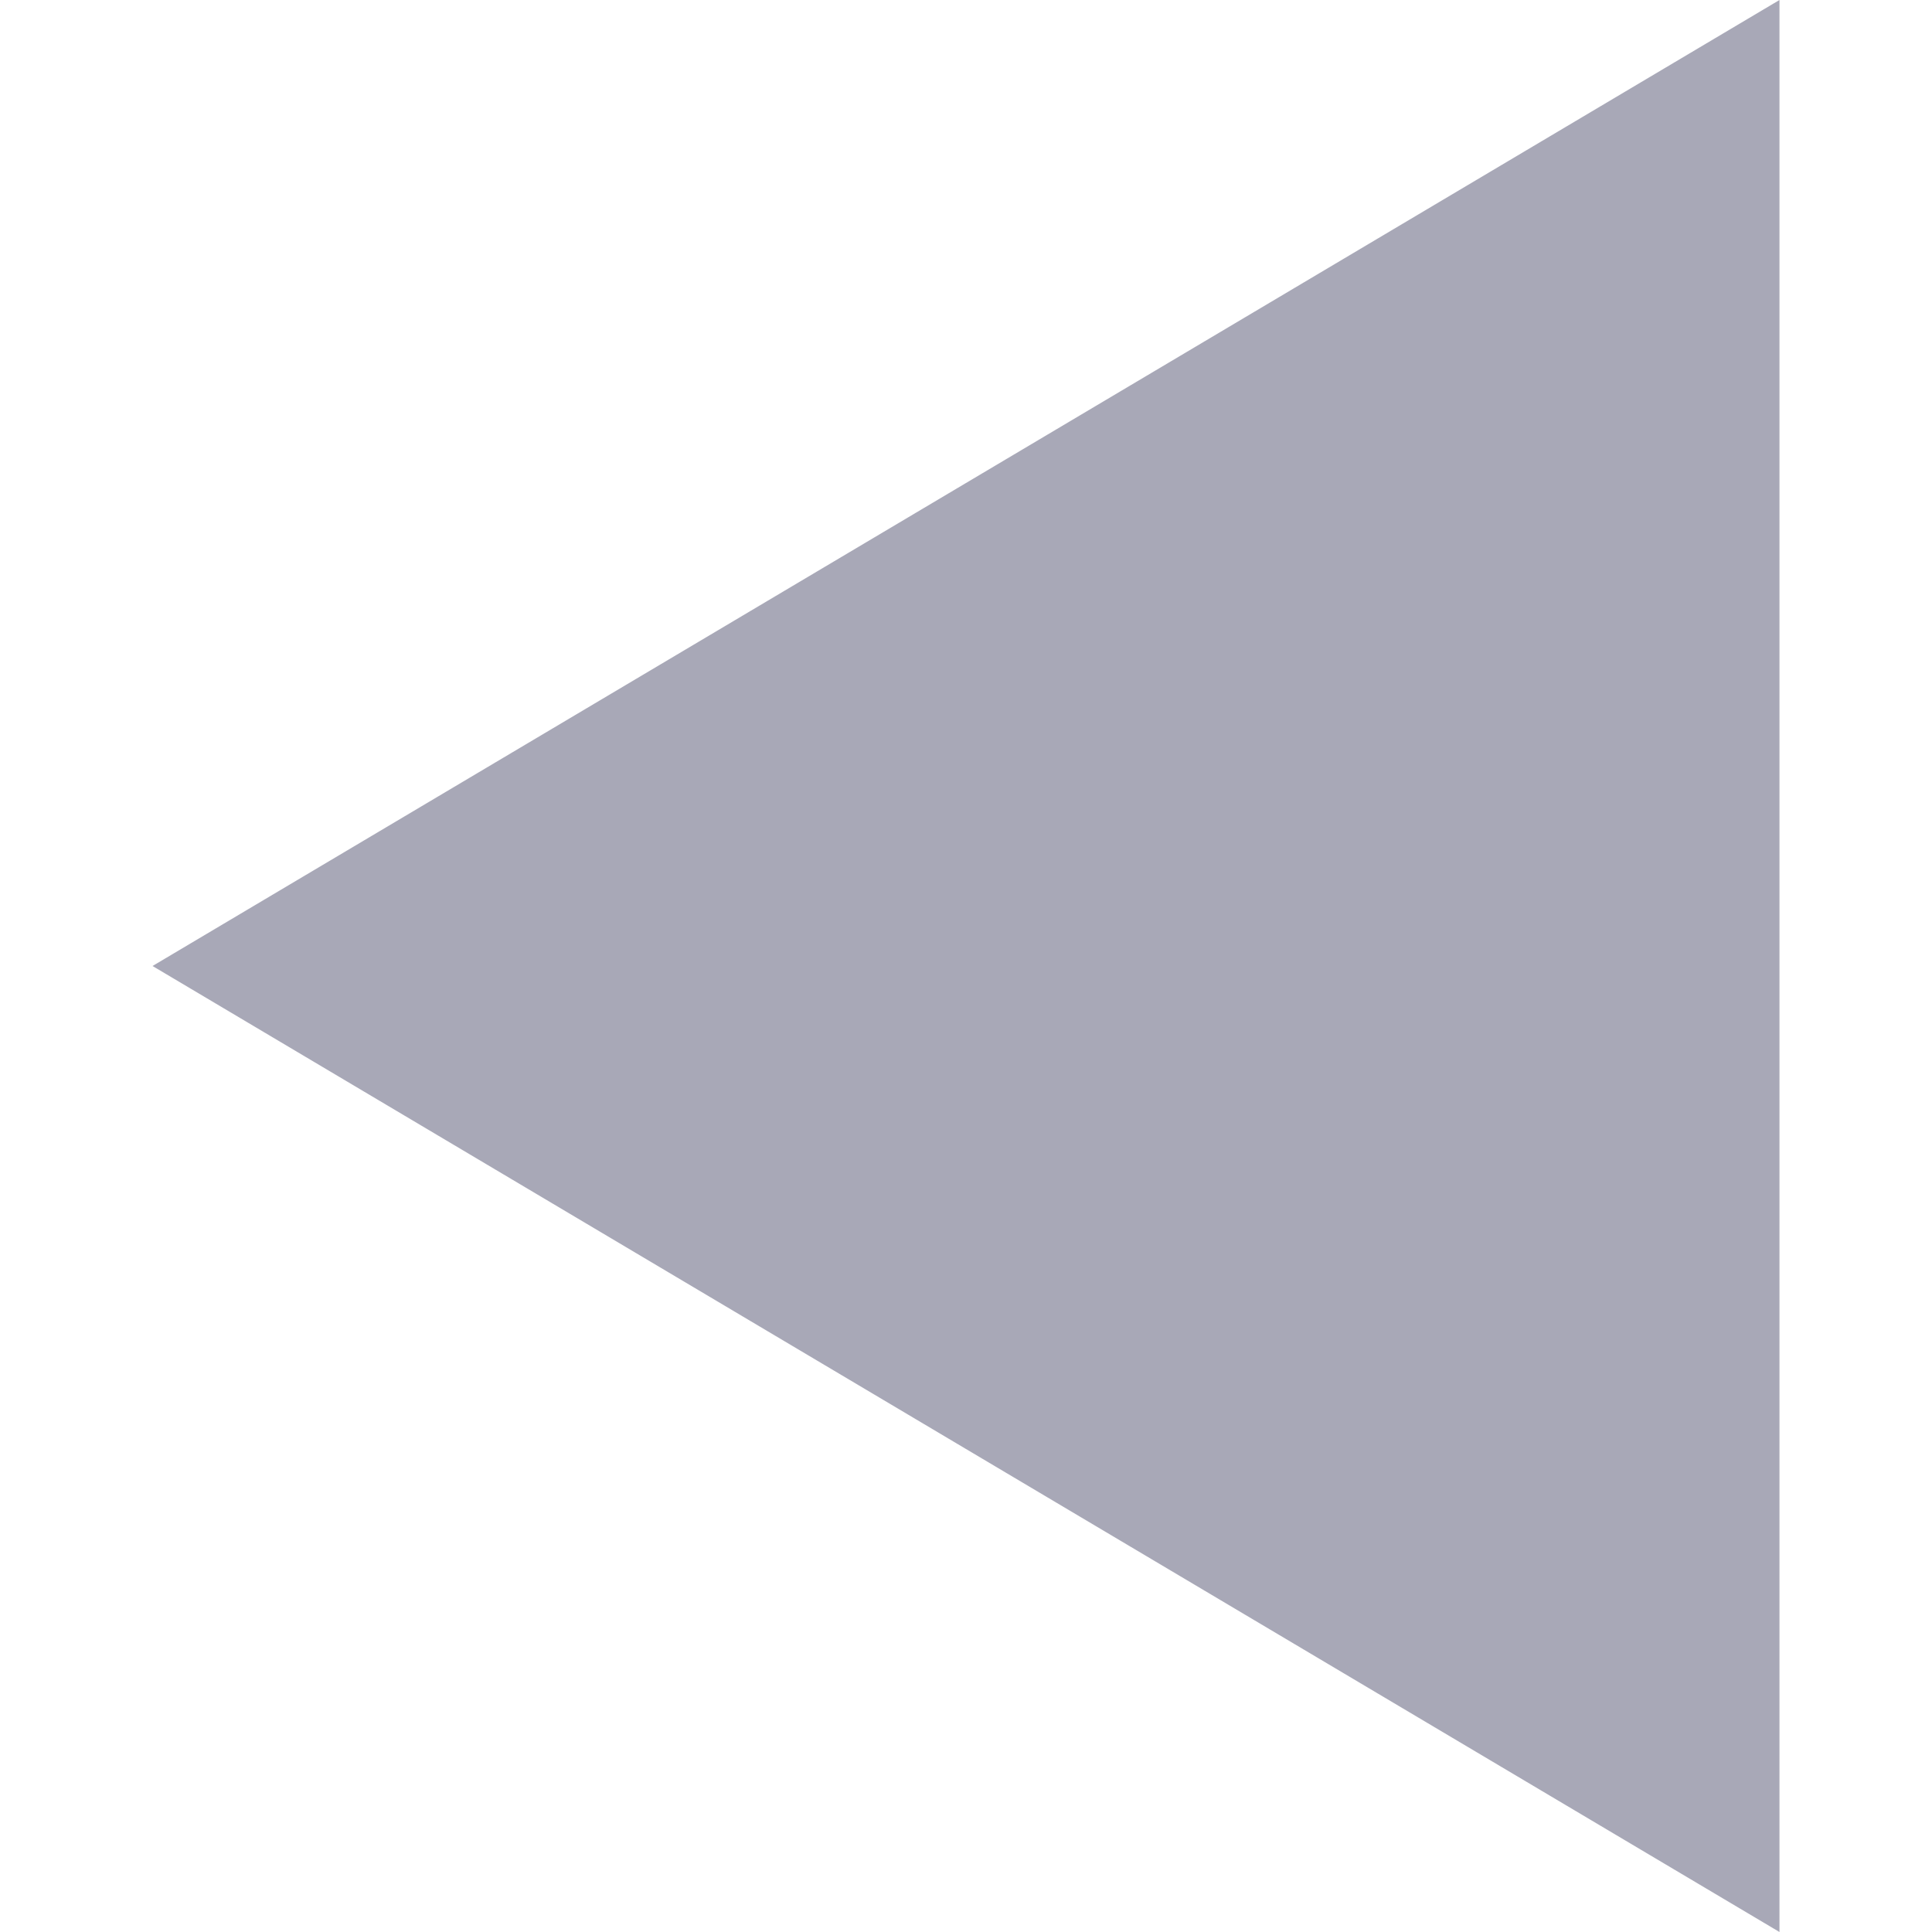
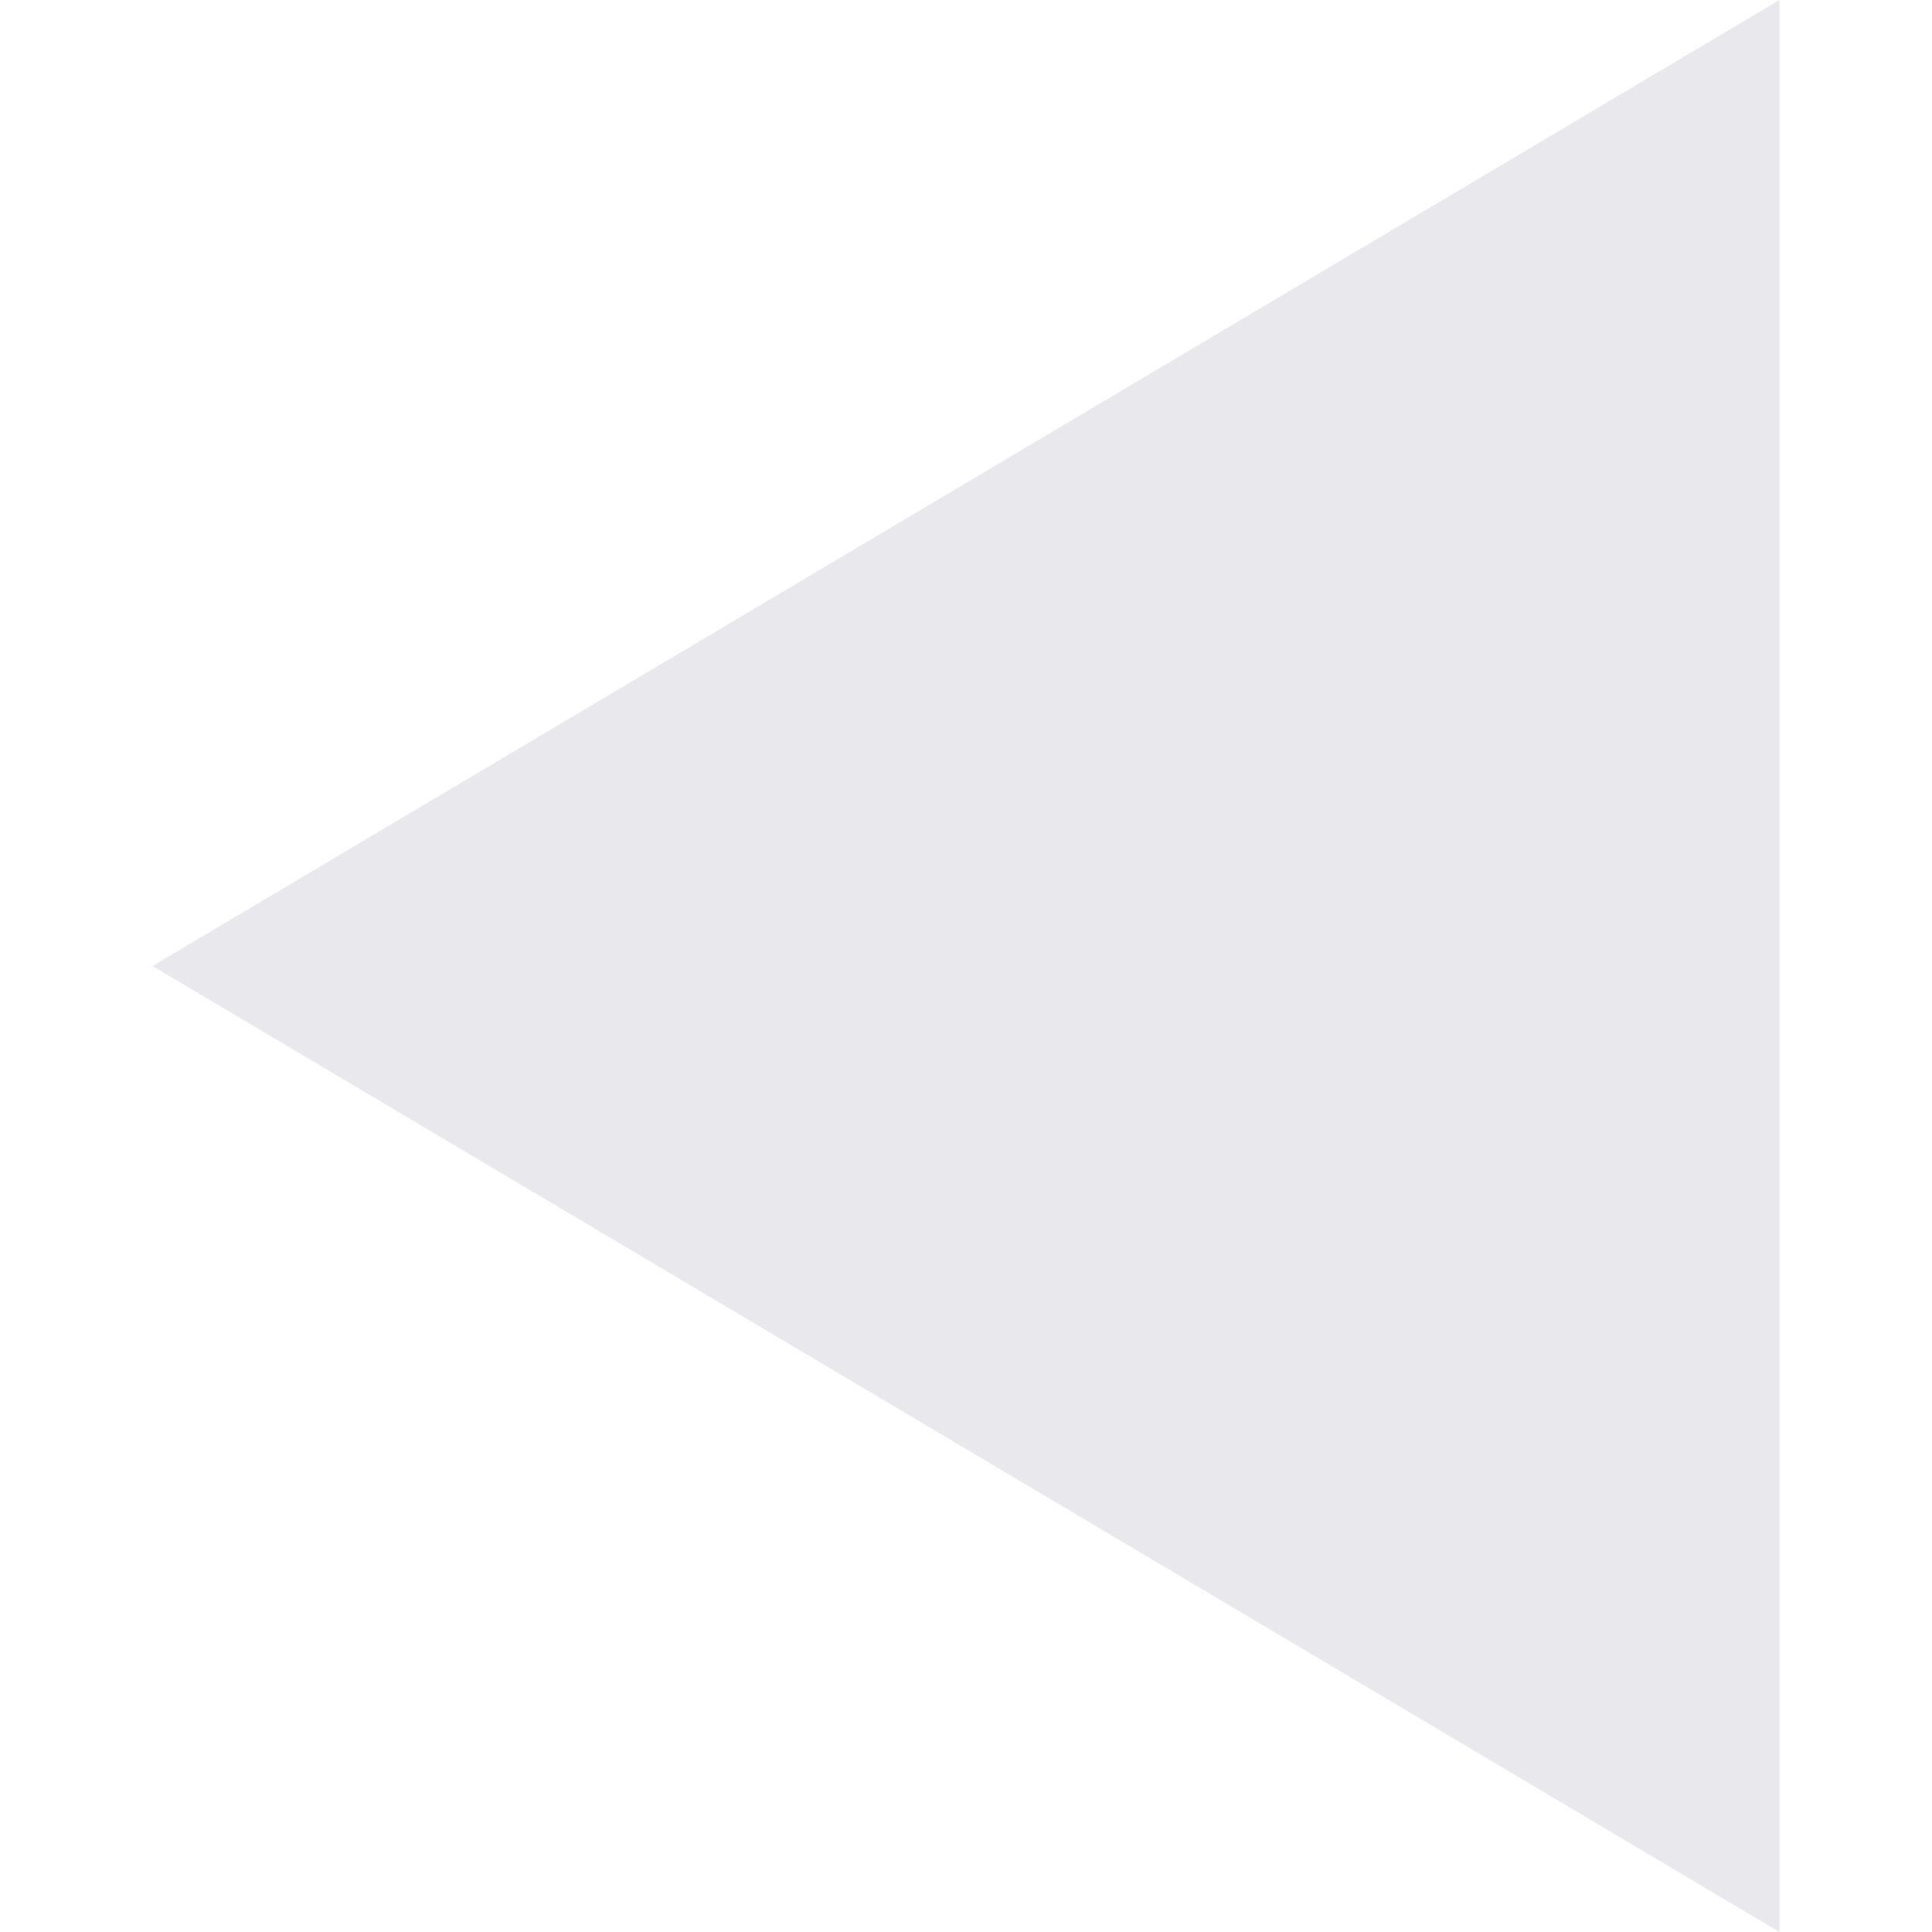
- <svg xmlns="http://www.w3.org/2000/svg" viewBox="0 0 32 38" fill="rgba(146, 146, 165, 0.8)" width="30" height="30">
+ <svg xmlns="http://www.w3.org/2000/svg" viewBox="0 0 32 38" fill="rgba(146, 146, 165, 0.2)" width="30" height="30">
  <g id="Layer_2" data-name="Layer 2">
    <g id="Layer_1-2" data-name="Layer 1">
      <path id="Polygon_2" data-name="Polygon 2" d="M0,19,32,0V38Z" />
    </g>
  </g>
</svg>
